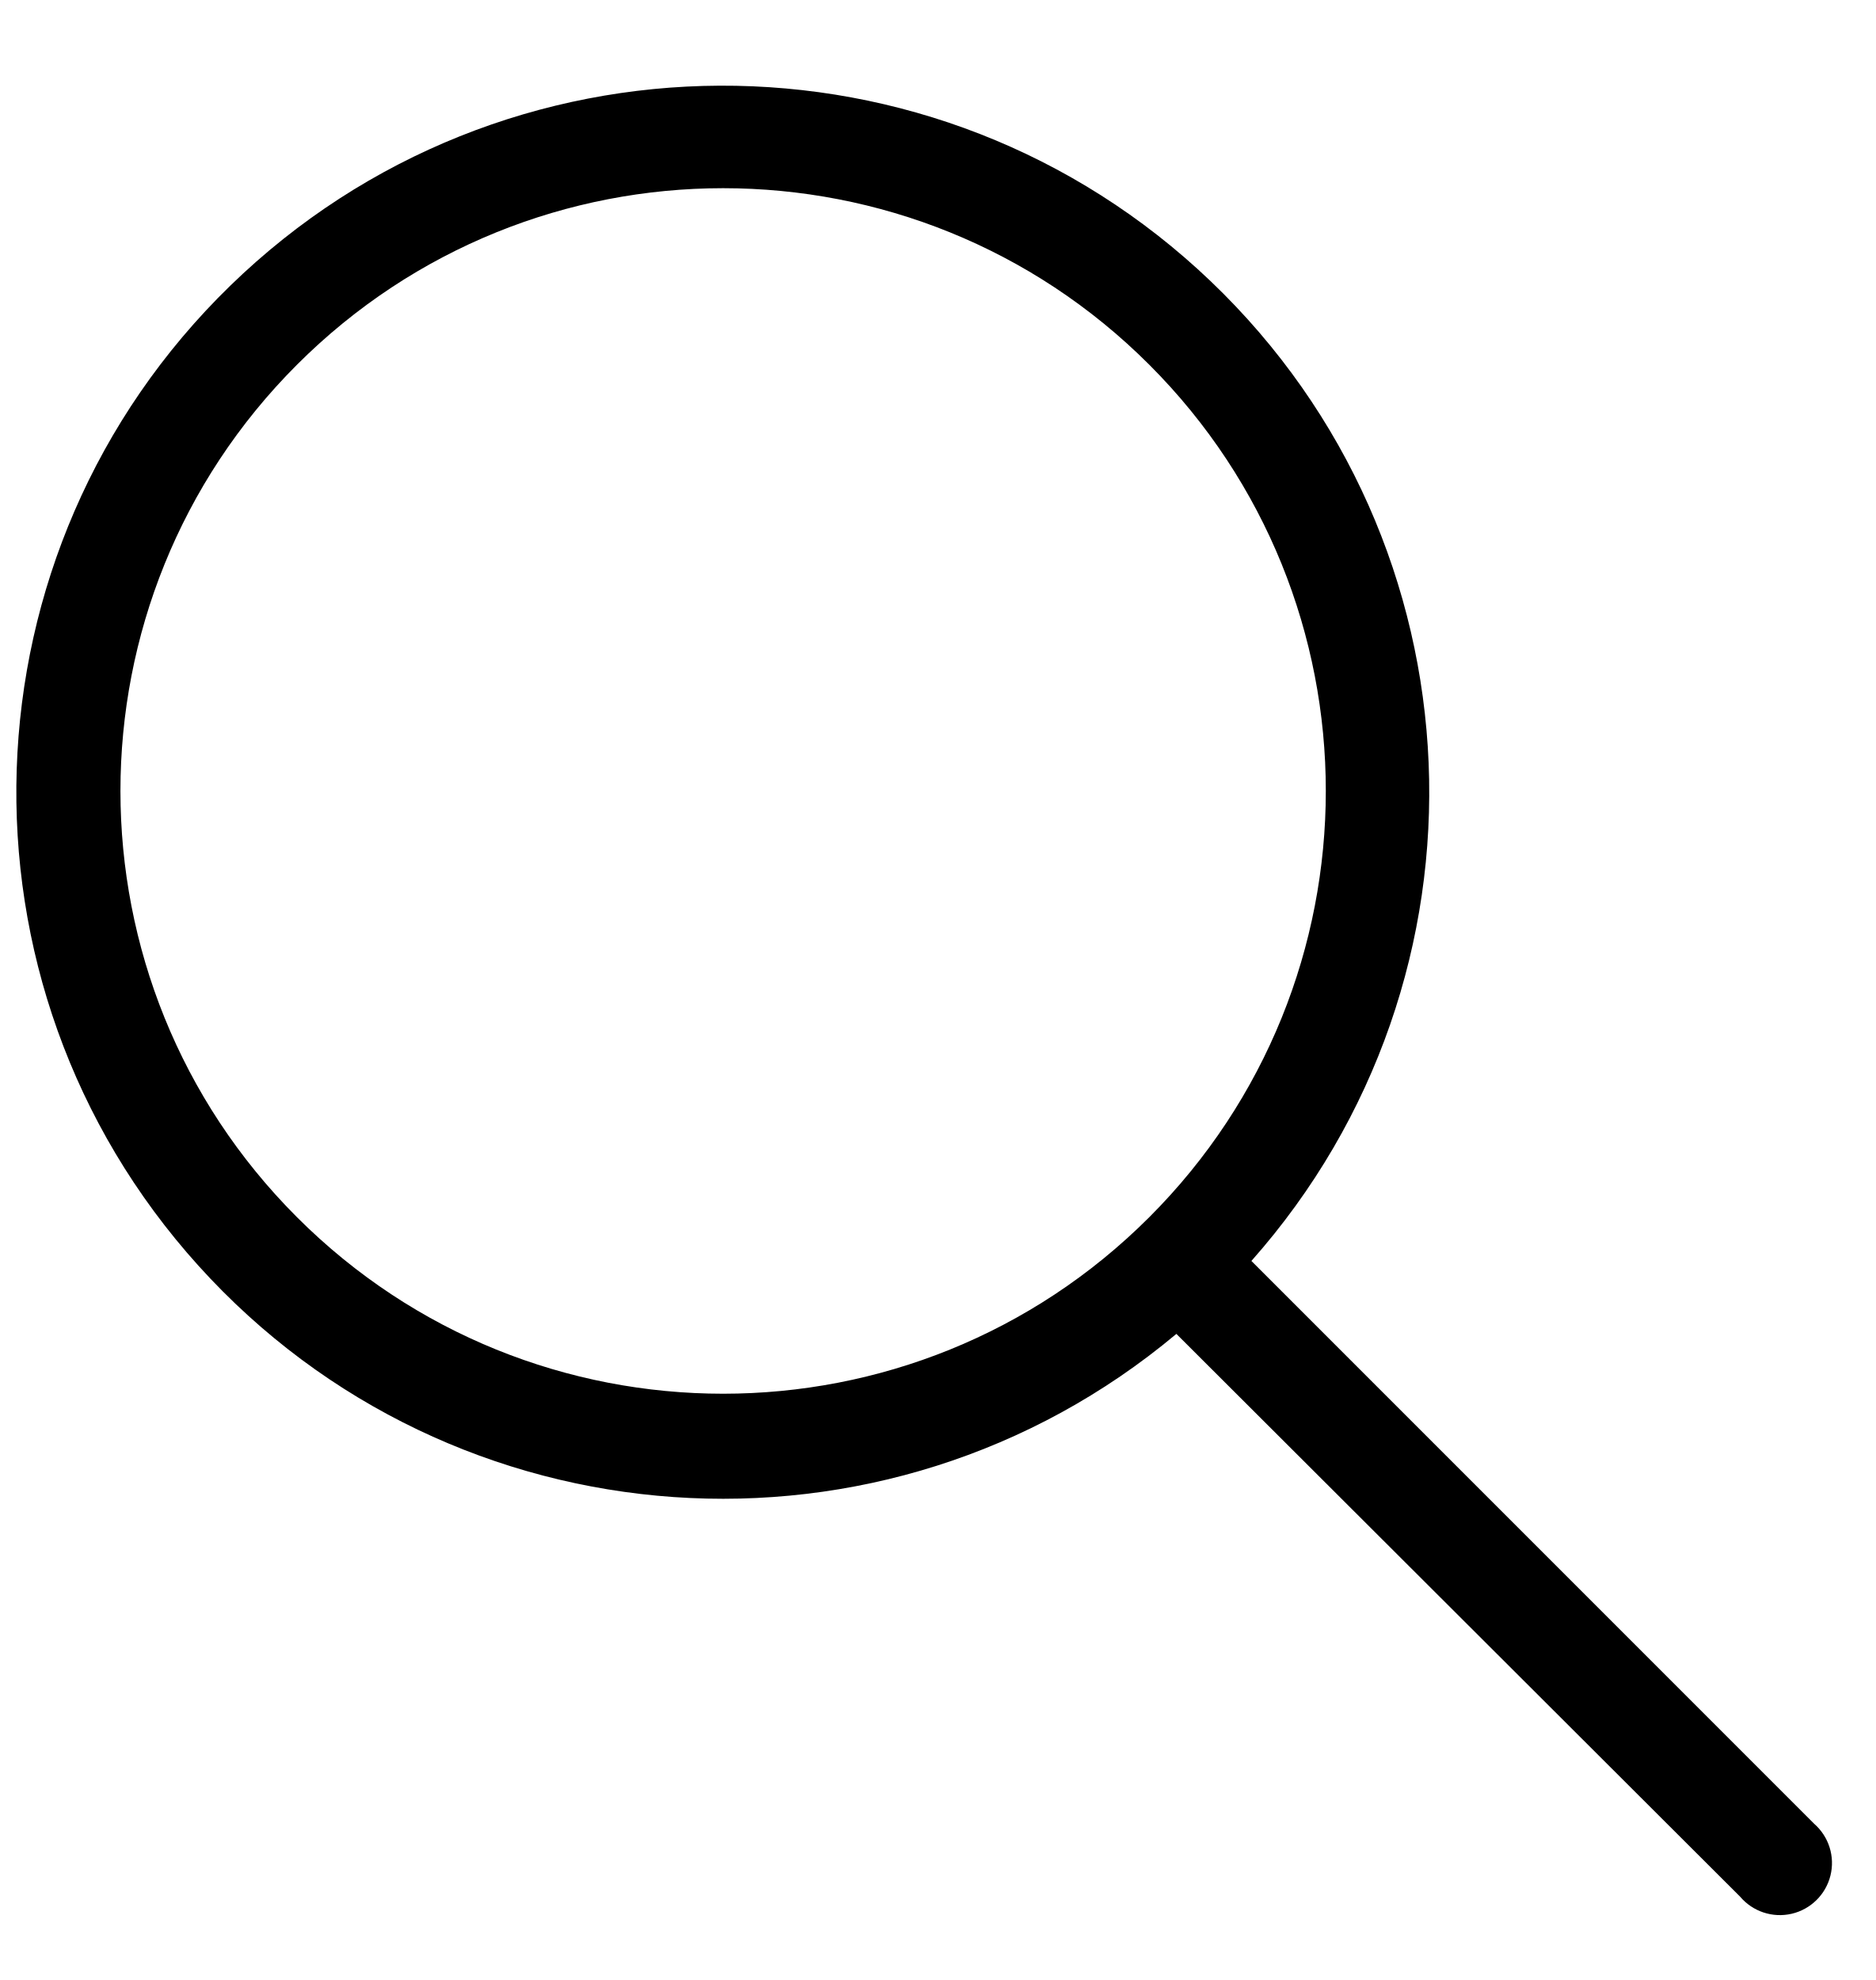
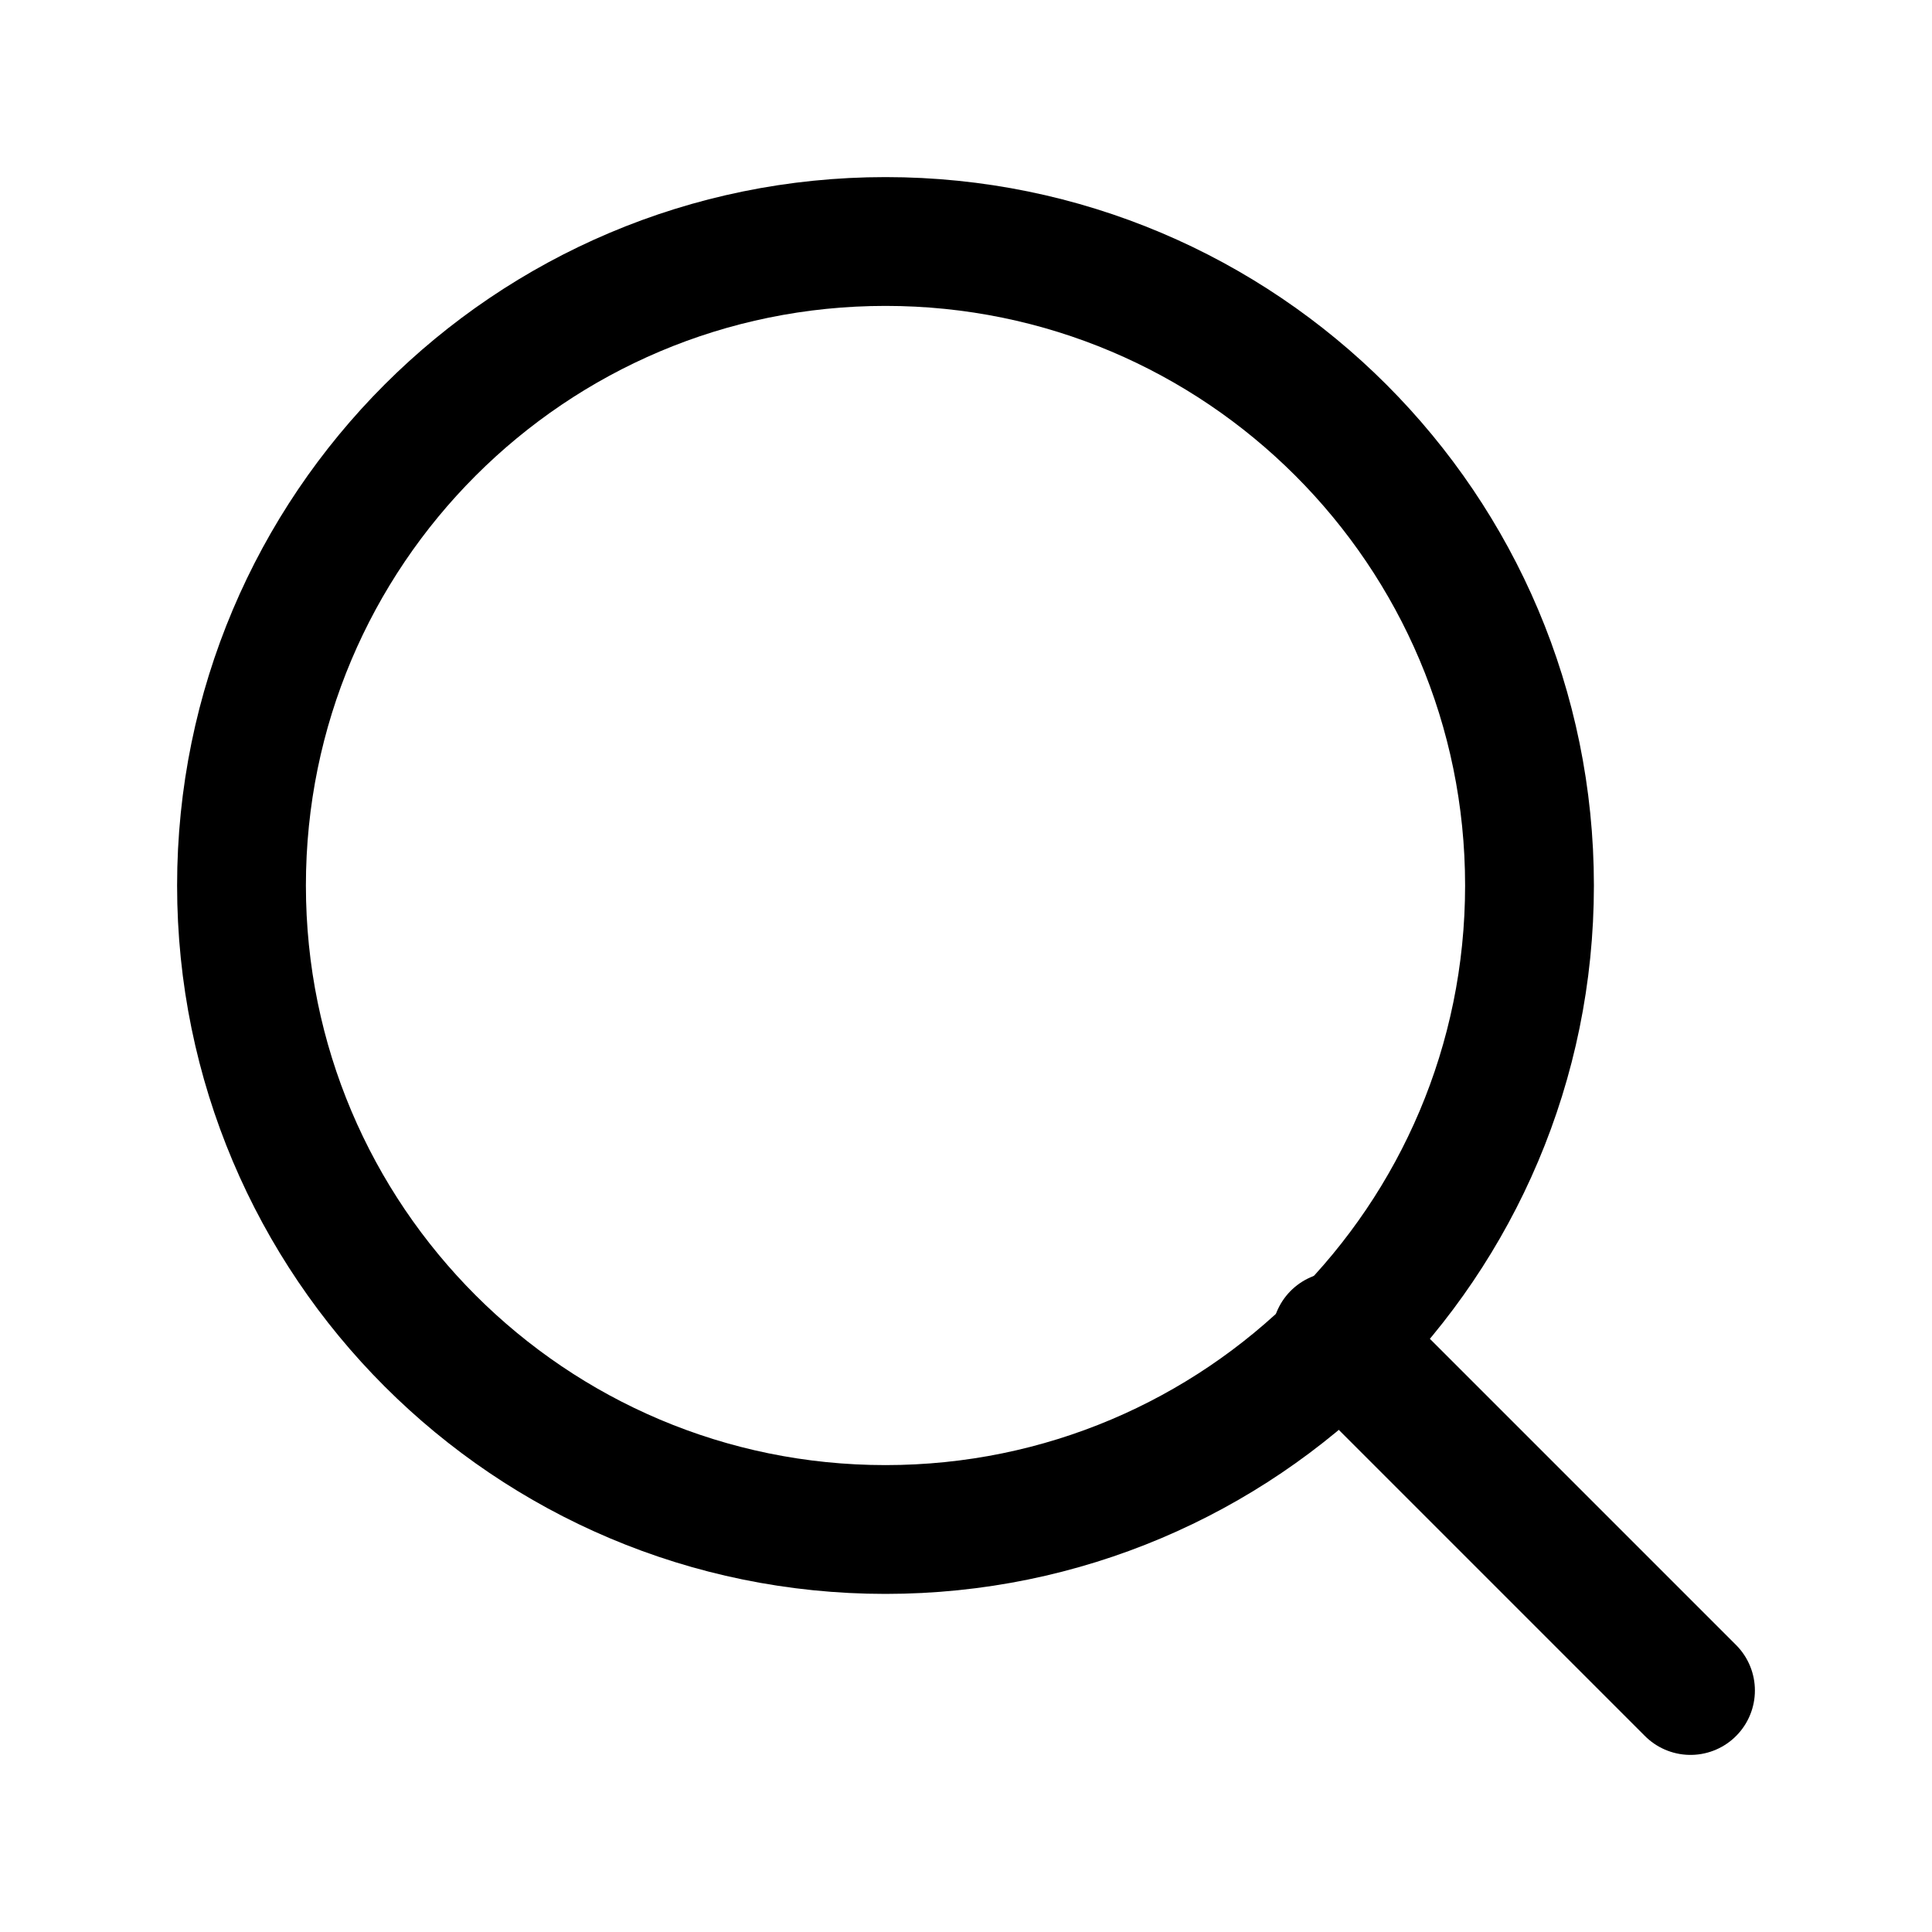
- <svg fill="none" class="icon icon-search" viewBox="0 0 18 19">
-   <path fill="currentColor" fill-rule="evenodd" d="M11.03 11.68A5.784 5.784 0 1 1 2.85 3.5a5.784 5.784 0 0 1 8.18 8.18m.26 1.12a6.78 6.78 0 1 1 .72-.7l5.4 5.4a.5.5 0 1 1-.71.7z" clip-rule="evenodd" />
+ <svg xmlns="http://www.w3.org/2000/svg" class="icon icon-search" viewBox="0 0 24 24" fill="none" stroke="currentColor" stroke-width="1.6" stroke-linecap="round" stroke-linejoin="round">
+   <circle cx="11" cy="11" r="8" />
+   <path d="m21 21-4.4-4.4" />
</svg>
